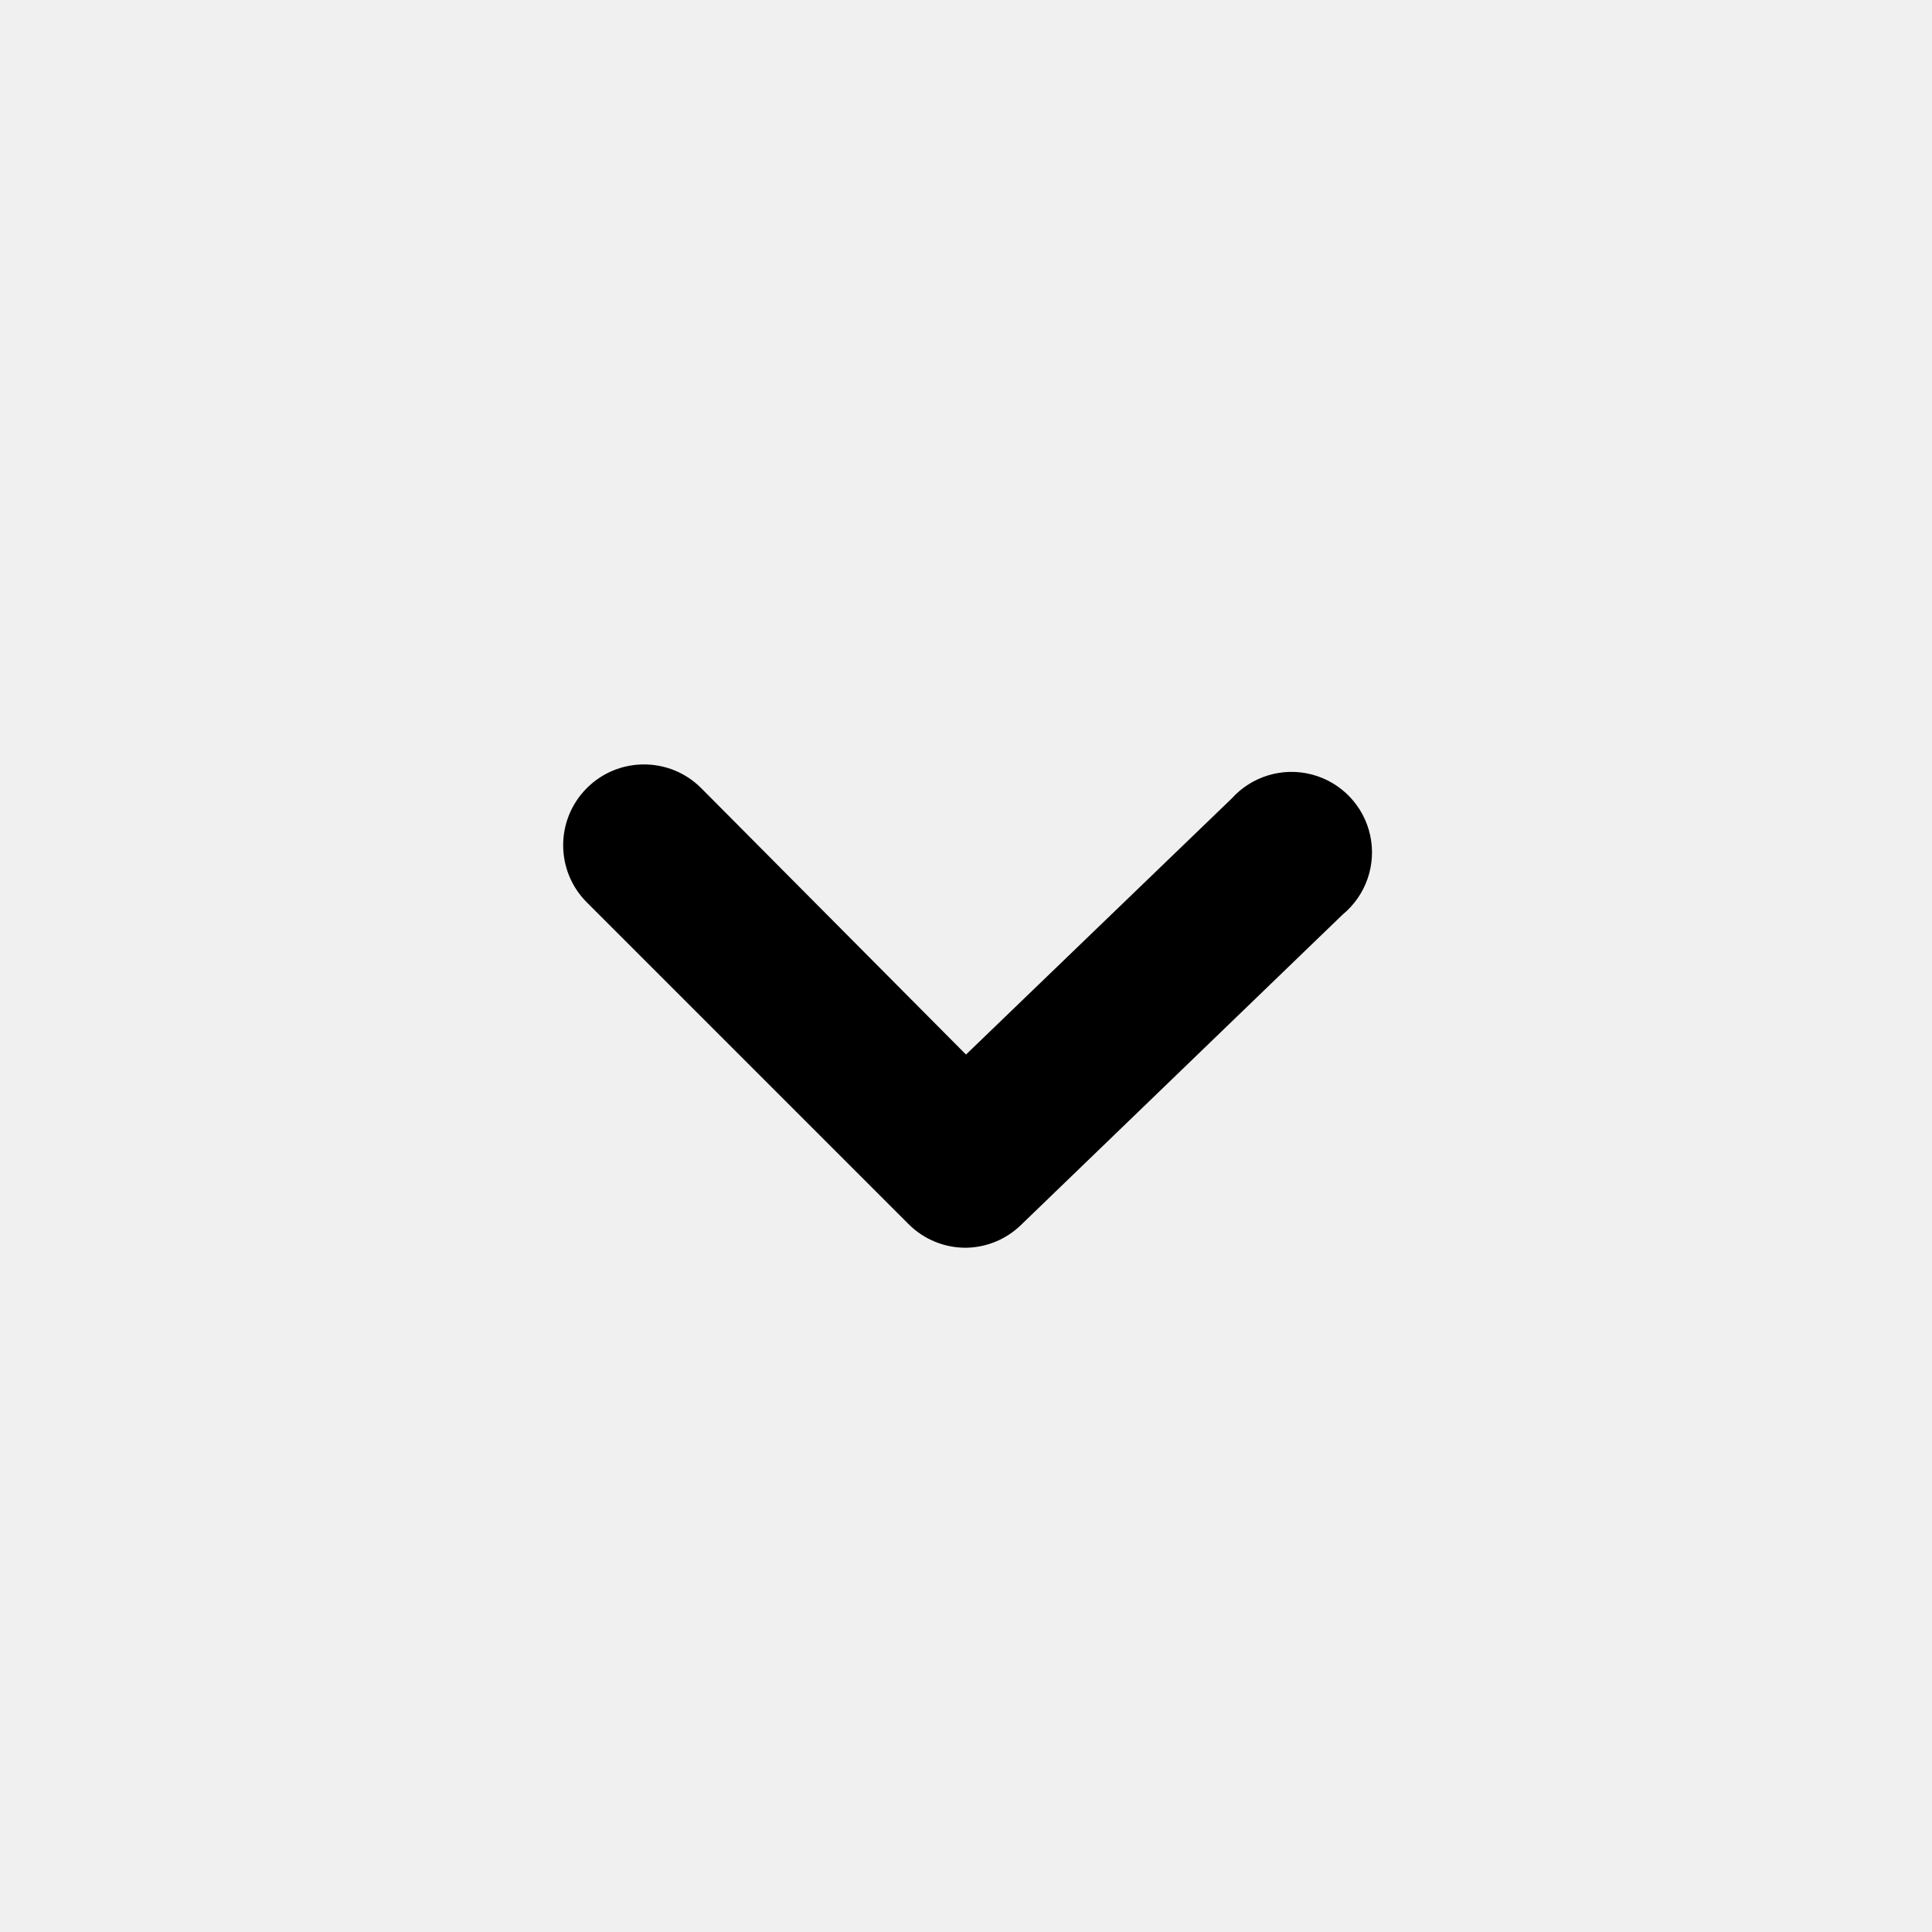
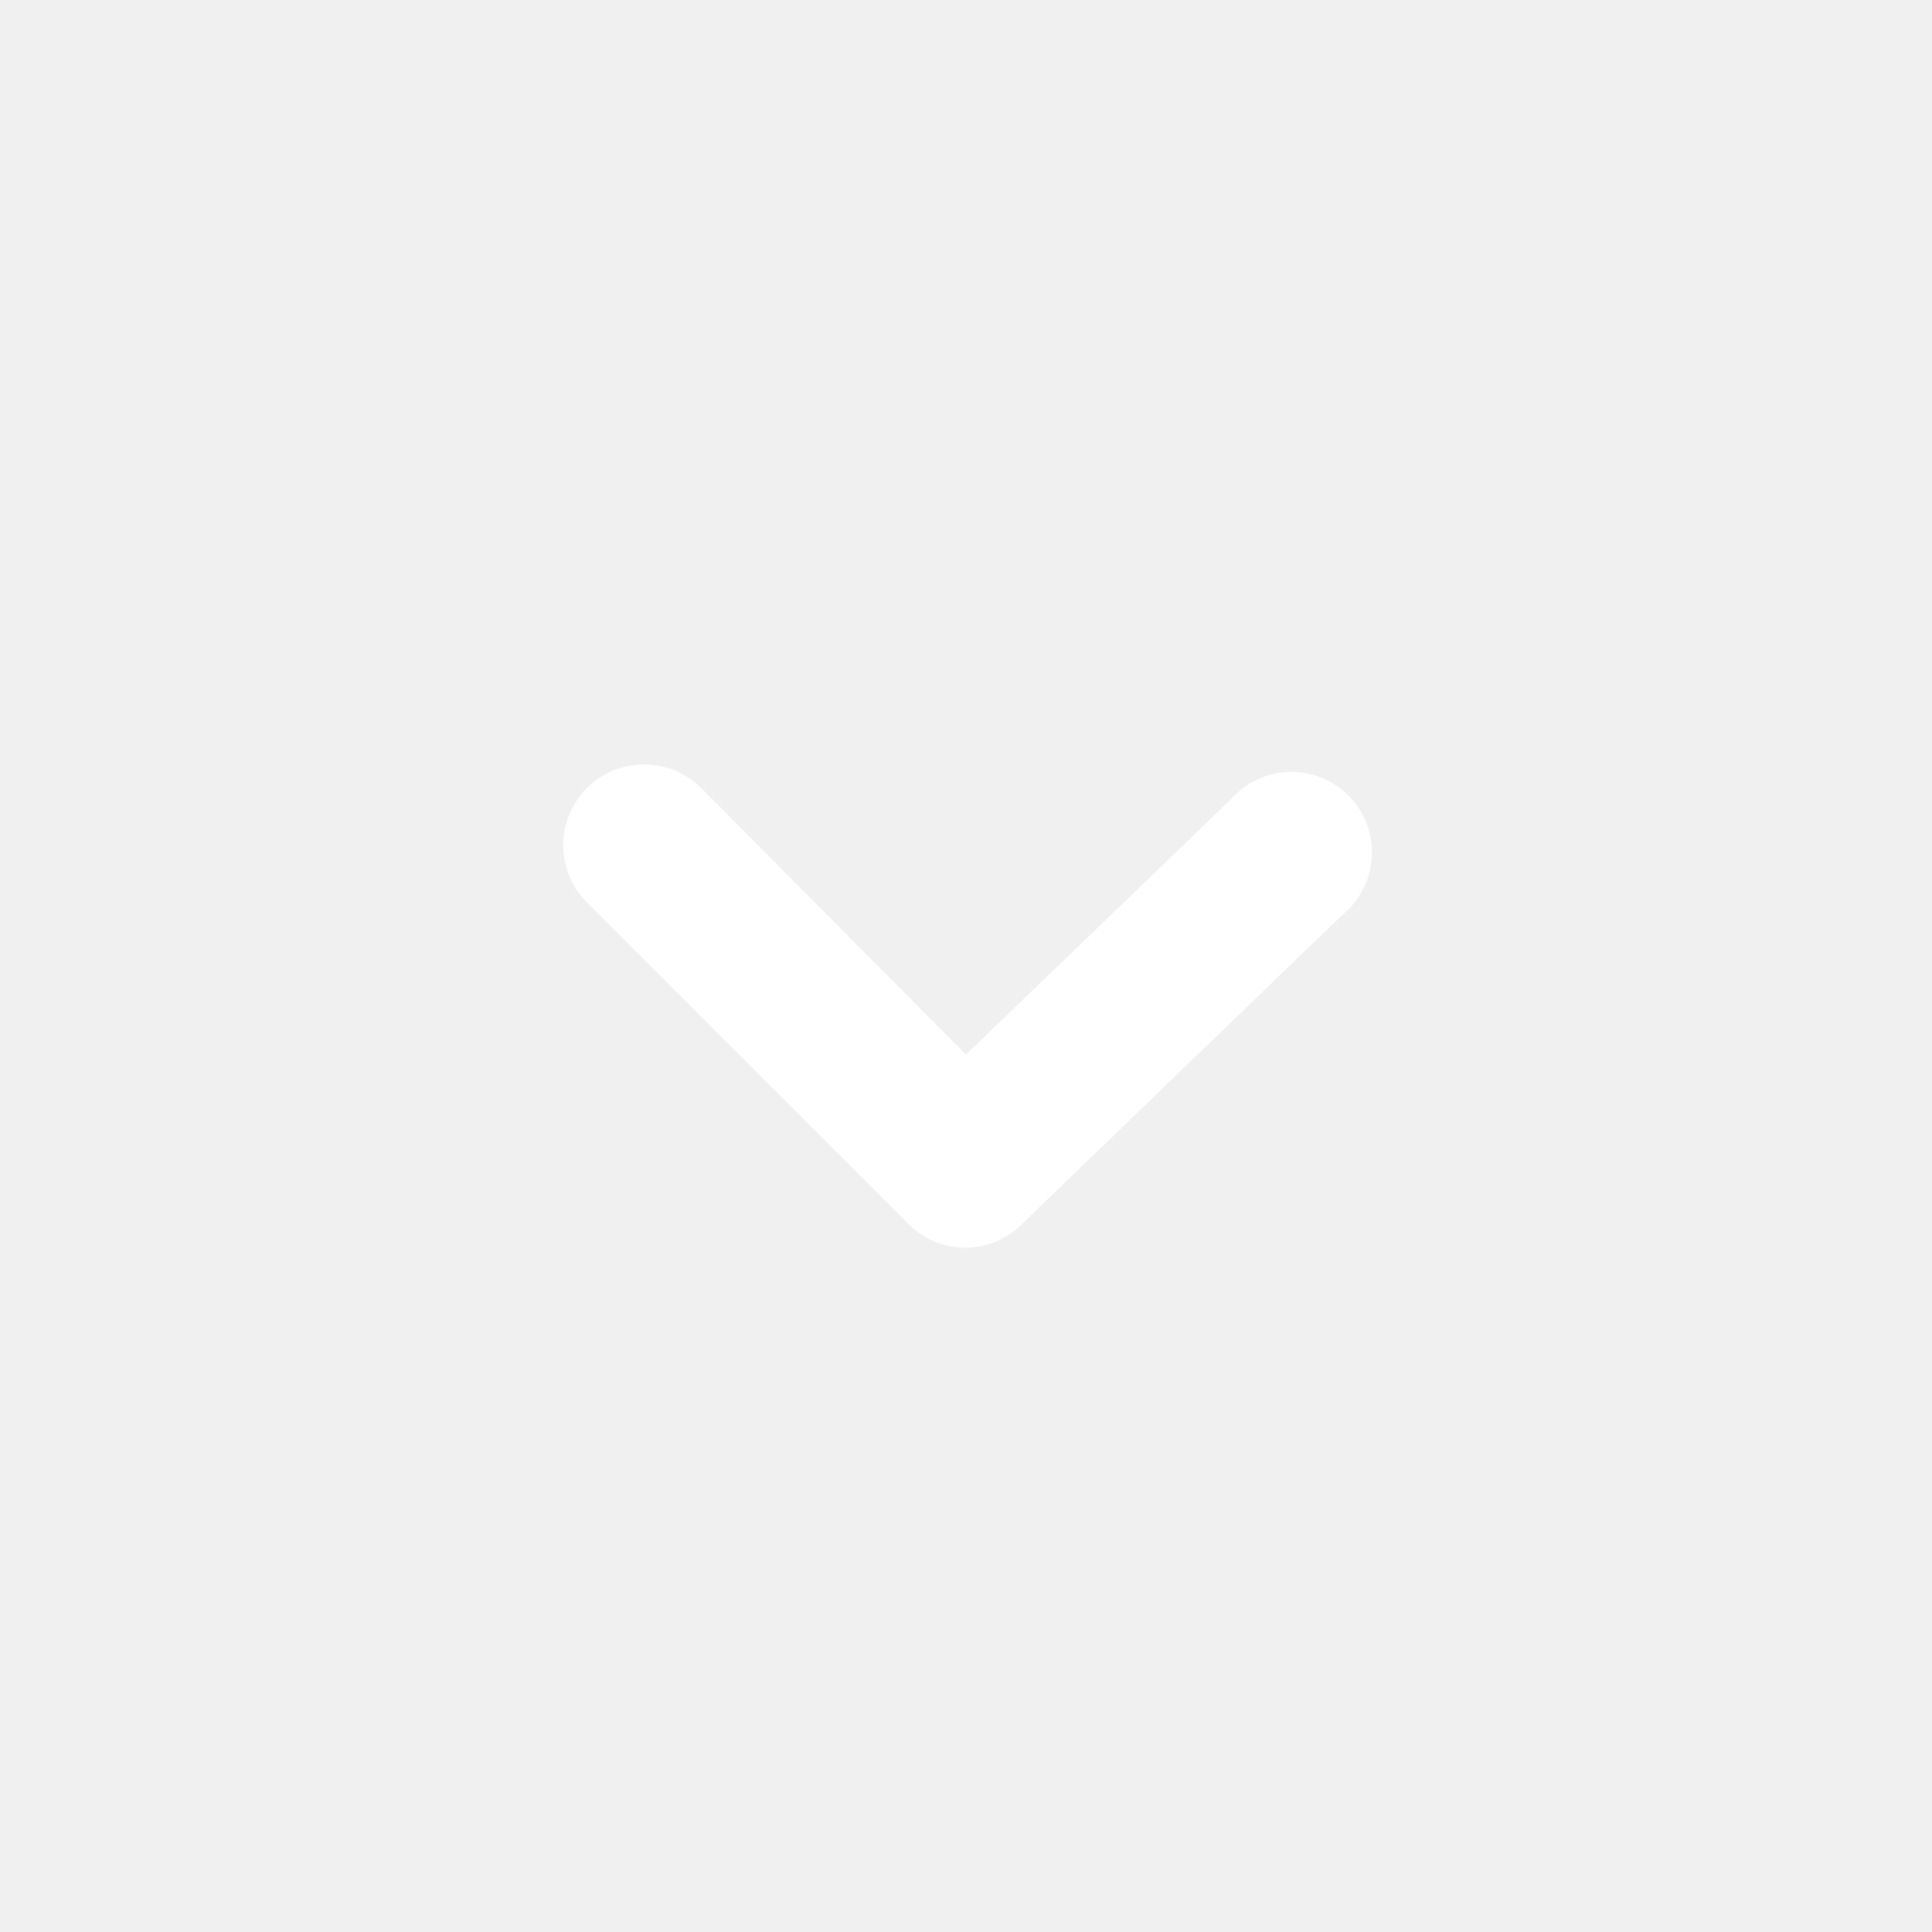
<svg xmlns="http://www.w3.org/2000/svg" viewBox="0 0 24 24">
  <g data-name="Layer 2">
    <g data-name="chevron-down">
      <rect width="24" height="24" opacity="0" />
-       <path d="M12 15.5a1 1 0 0 1-.71-.29l-4-4a1 1 0 1 1 1.42-1.42L12 13.1l3.3-3.18a1 1 0 1 1 1.38 1.44l-4 3.86a1 1 0 0 1-.68.28z" />
+       <path fill="#ffffff" d="M12 15.5a1 1 0 0 1-.71-.29l-4-4a1 1 0 1 1 1.42-1.42L12 13.1l3.3-3.18a1 1 0 1 1 1.38 1.44l-4 3.86a1 1 0 0 1-.68.28z" />
    </g>
  </g>
</svg>
